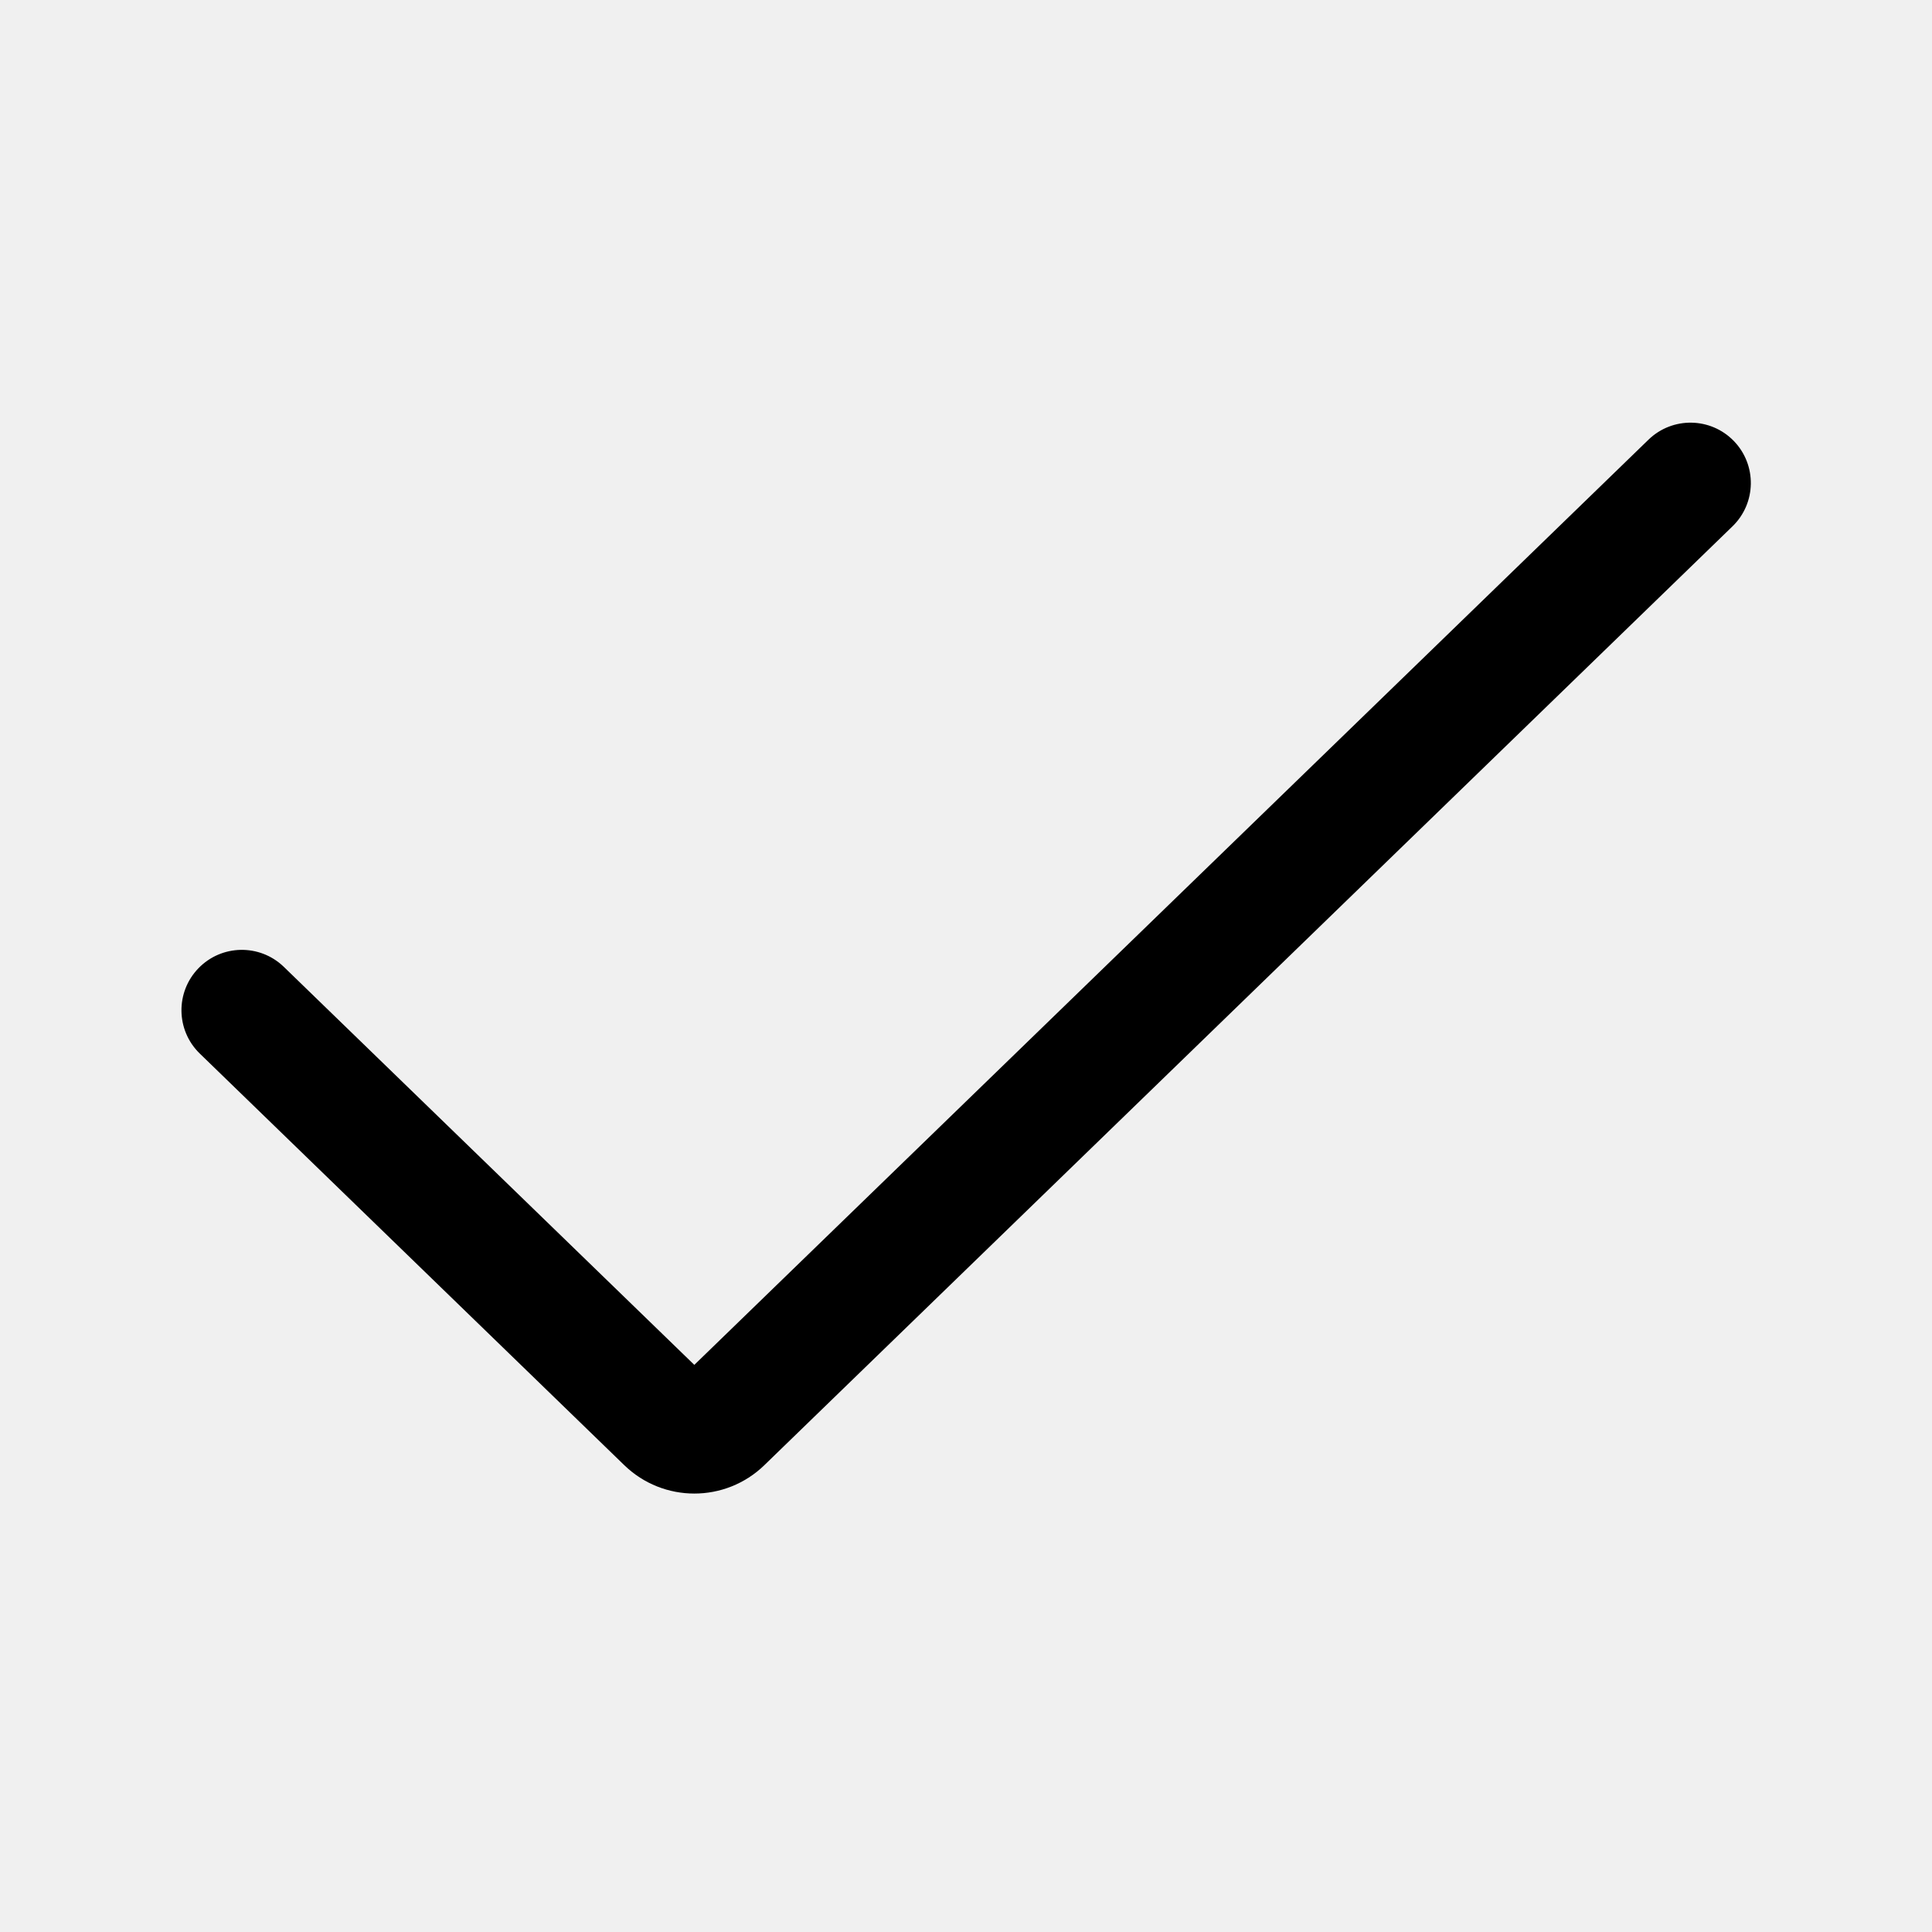
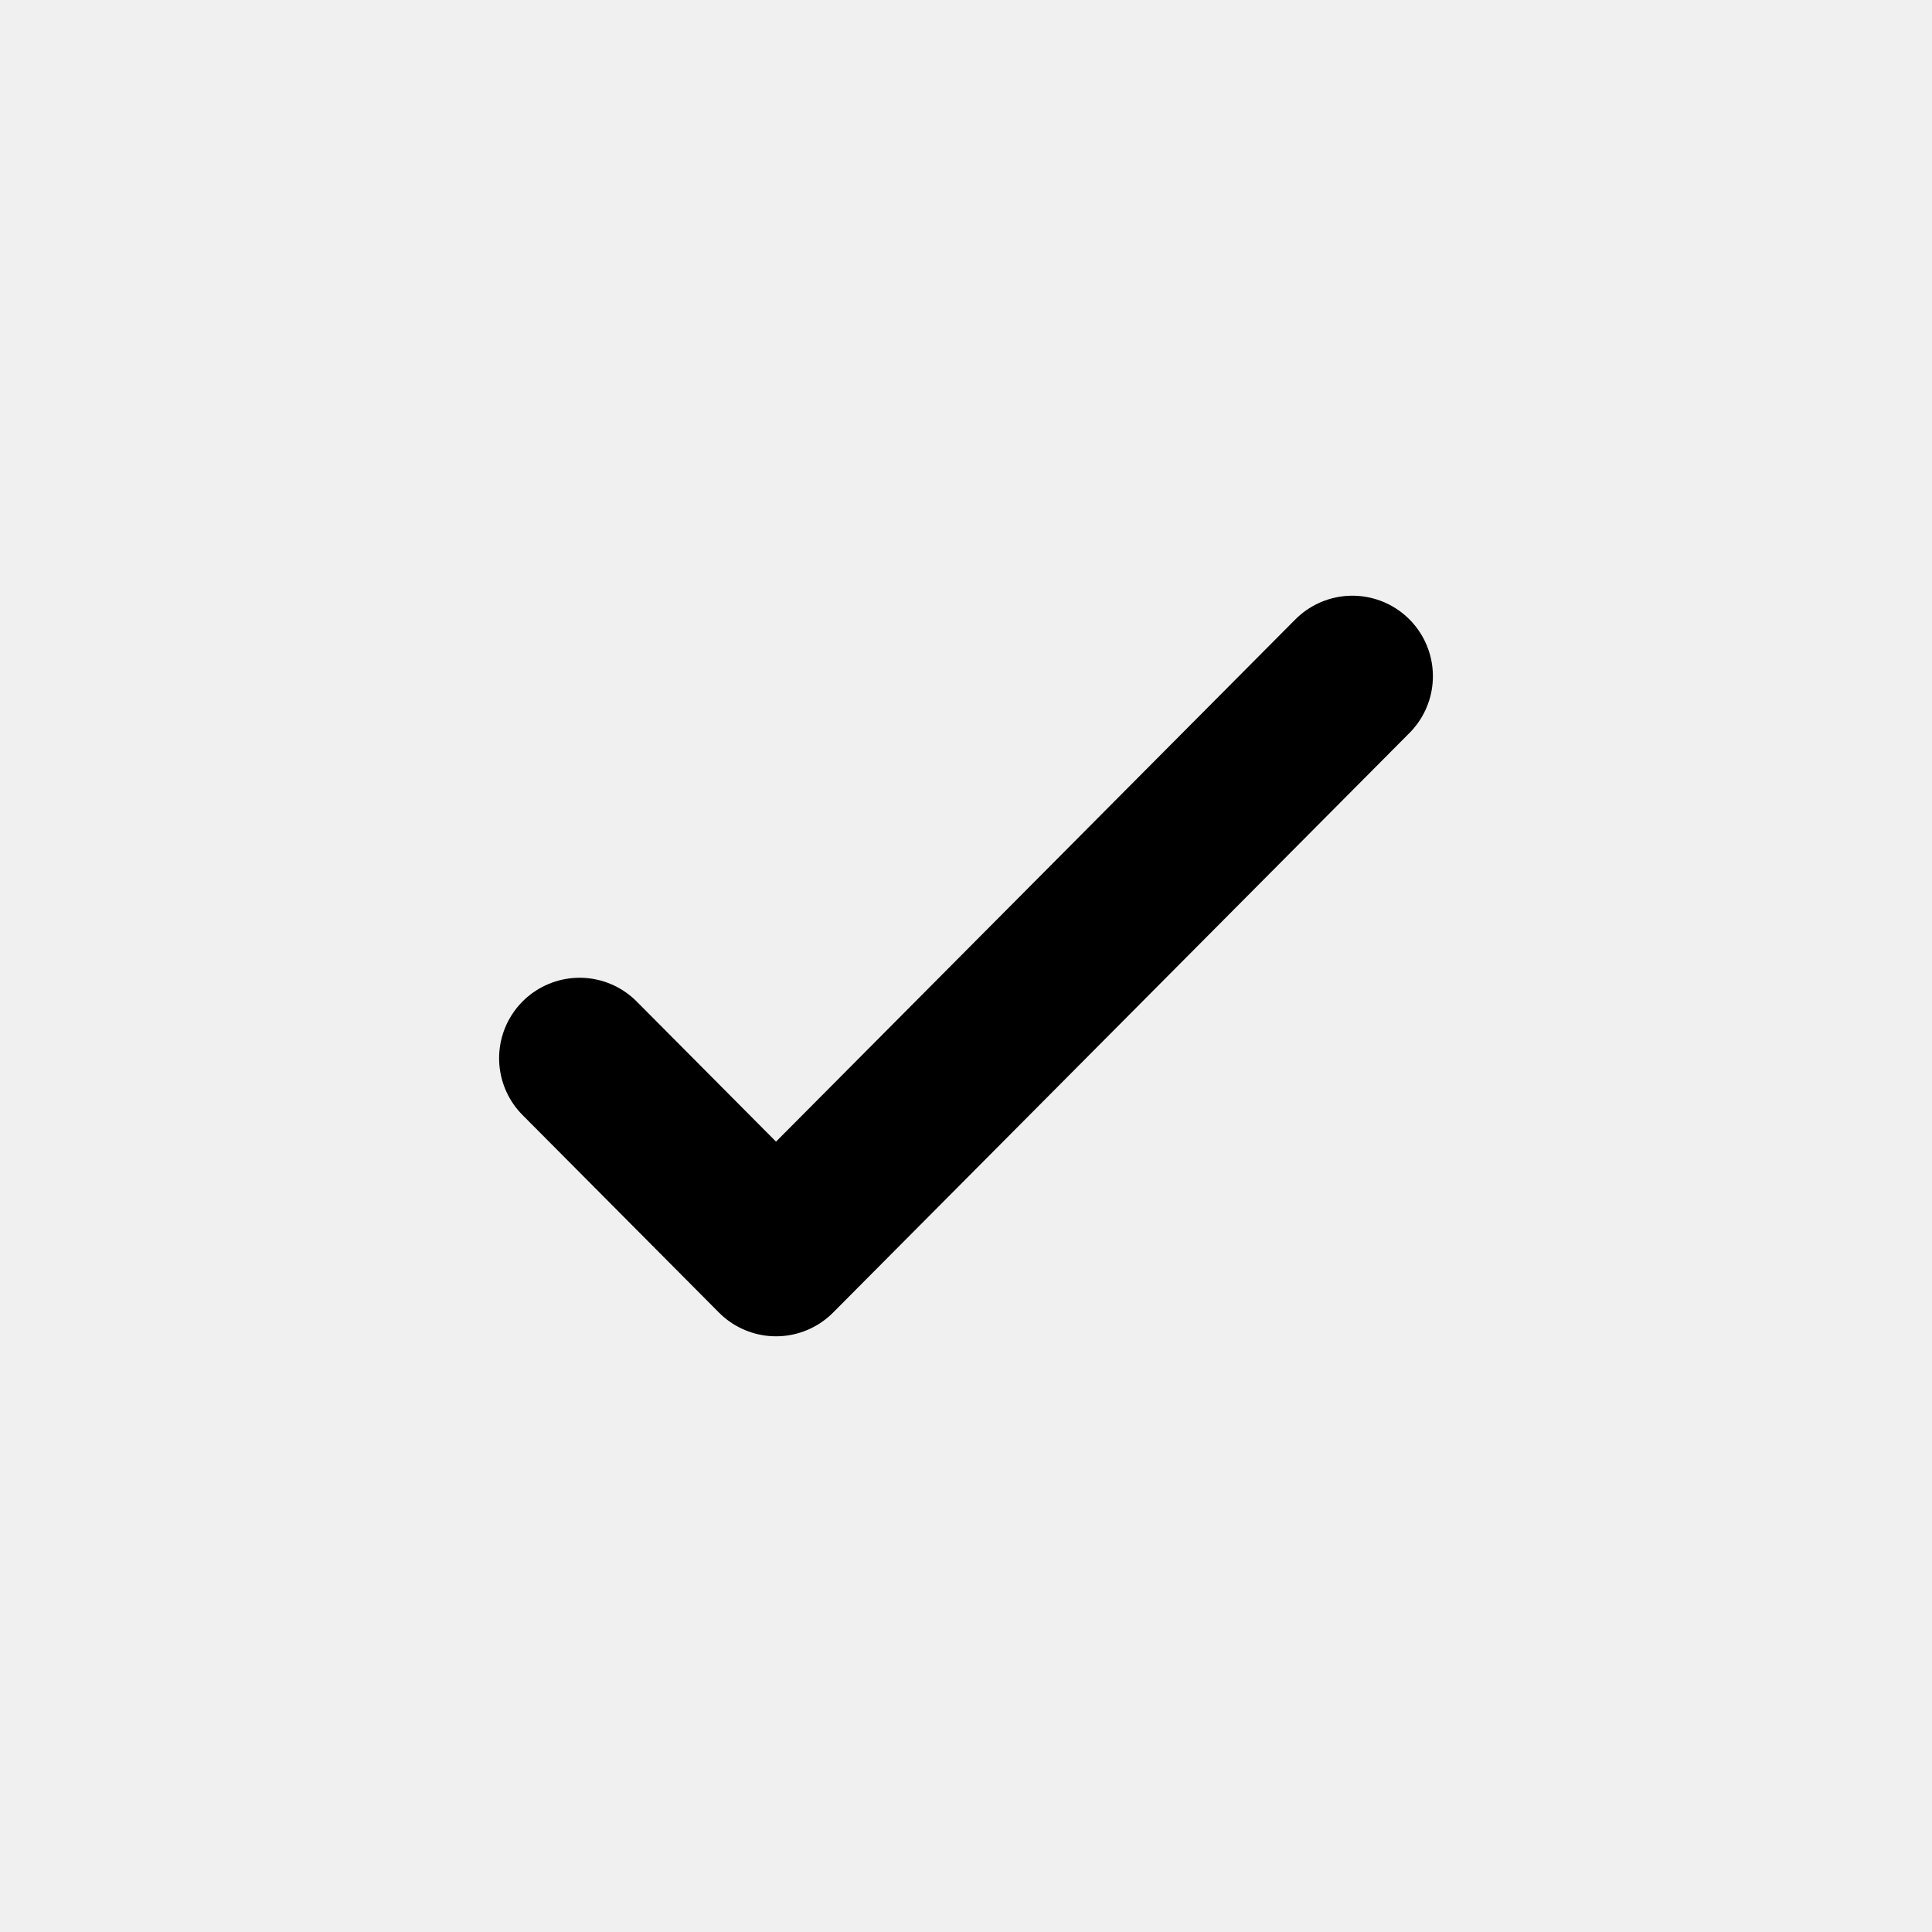
- <svg xmlns="http://www.w3.org/2000/svg" viewBox="0 0 24 24">
-   <path fill="currentColor" fill-rule="evenodd" d="M21.538 5.478a.75.75 0 0 1-.016 1.06L9.495 18.201a1.25 1.25 0 0 1-1.74 0l-5.277-5.117a.75.75 0 0 1 1.044-1.077l5.103 4.948L20.478 5.462a.75.75 0 0 1 1.06.016" clip-rule="evenodd" />
+ <svg xmlns="http://www.w3.org/2000/svg" width="24" height="24" viewBox="0 0 24 24" fill="none">
+   <g clip-path="url(#clip0_18_299)">
+     <path d="M16.8 8.4L9.64 15.6L7.2 13.146" stroke="black" stroke-width="2" stroke-linecap="round" stroke-linejoin="round" />
+   </g>
+   <defs>
+     <clipPath id="clip0_18_299">
+       <rect width="24" height="24" fill="white" />
+     </clipPath>
+   </defs>
</svg>
